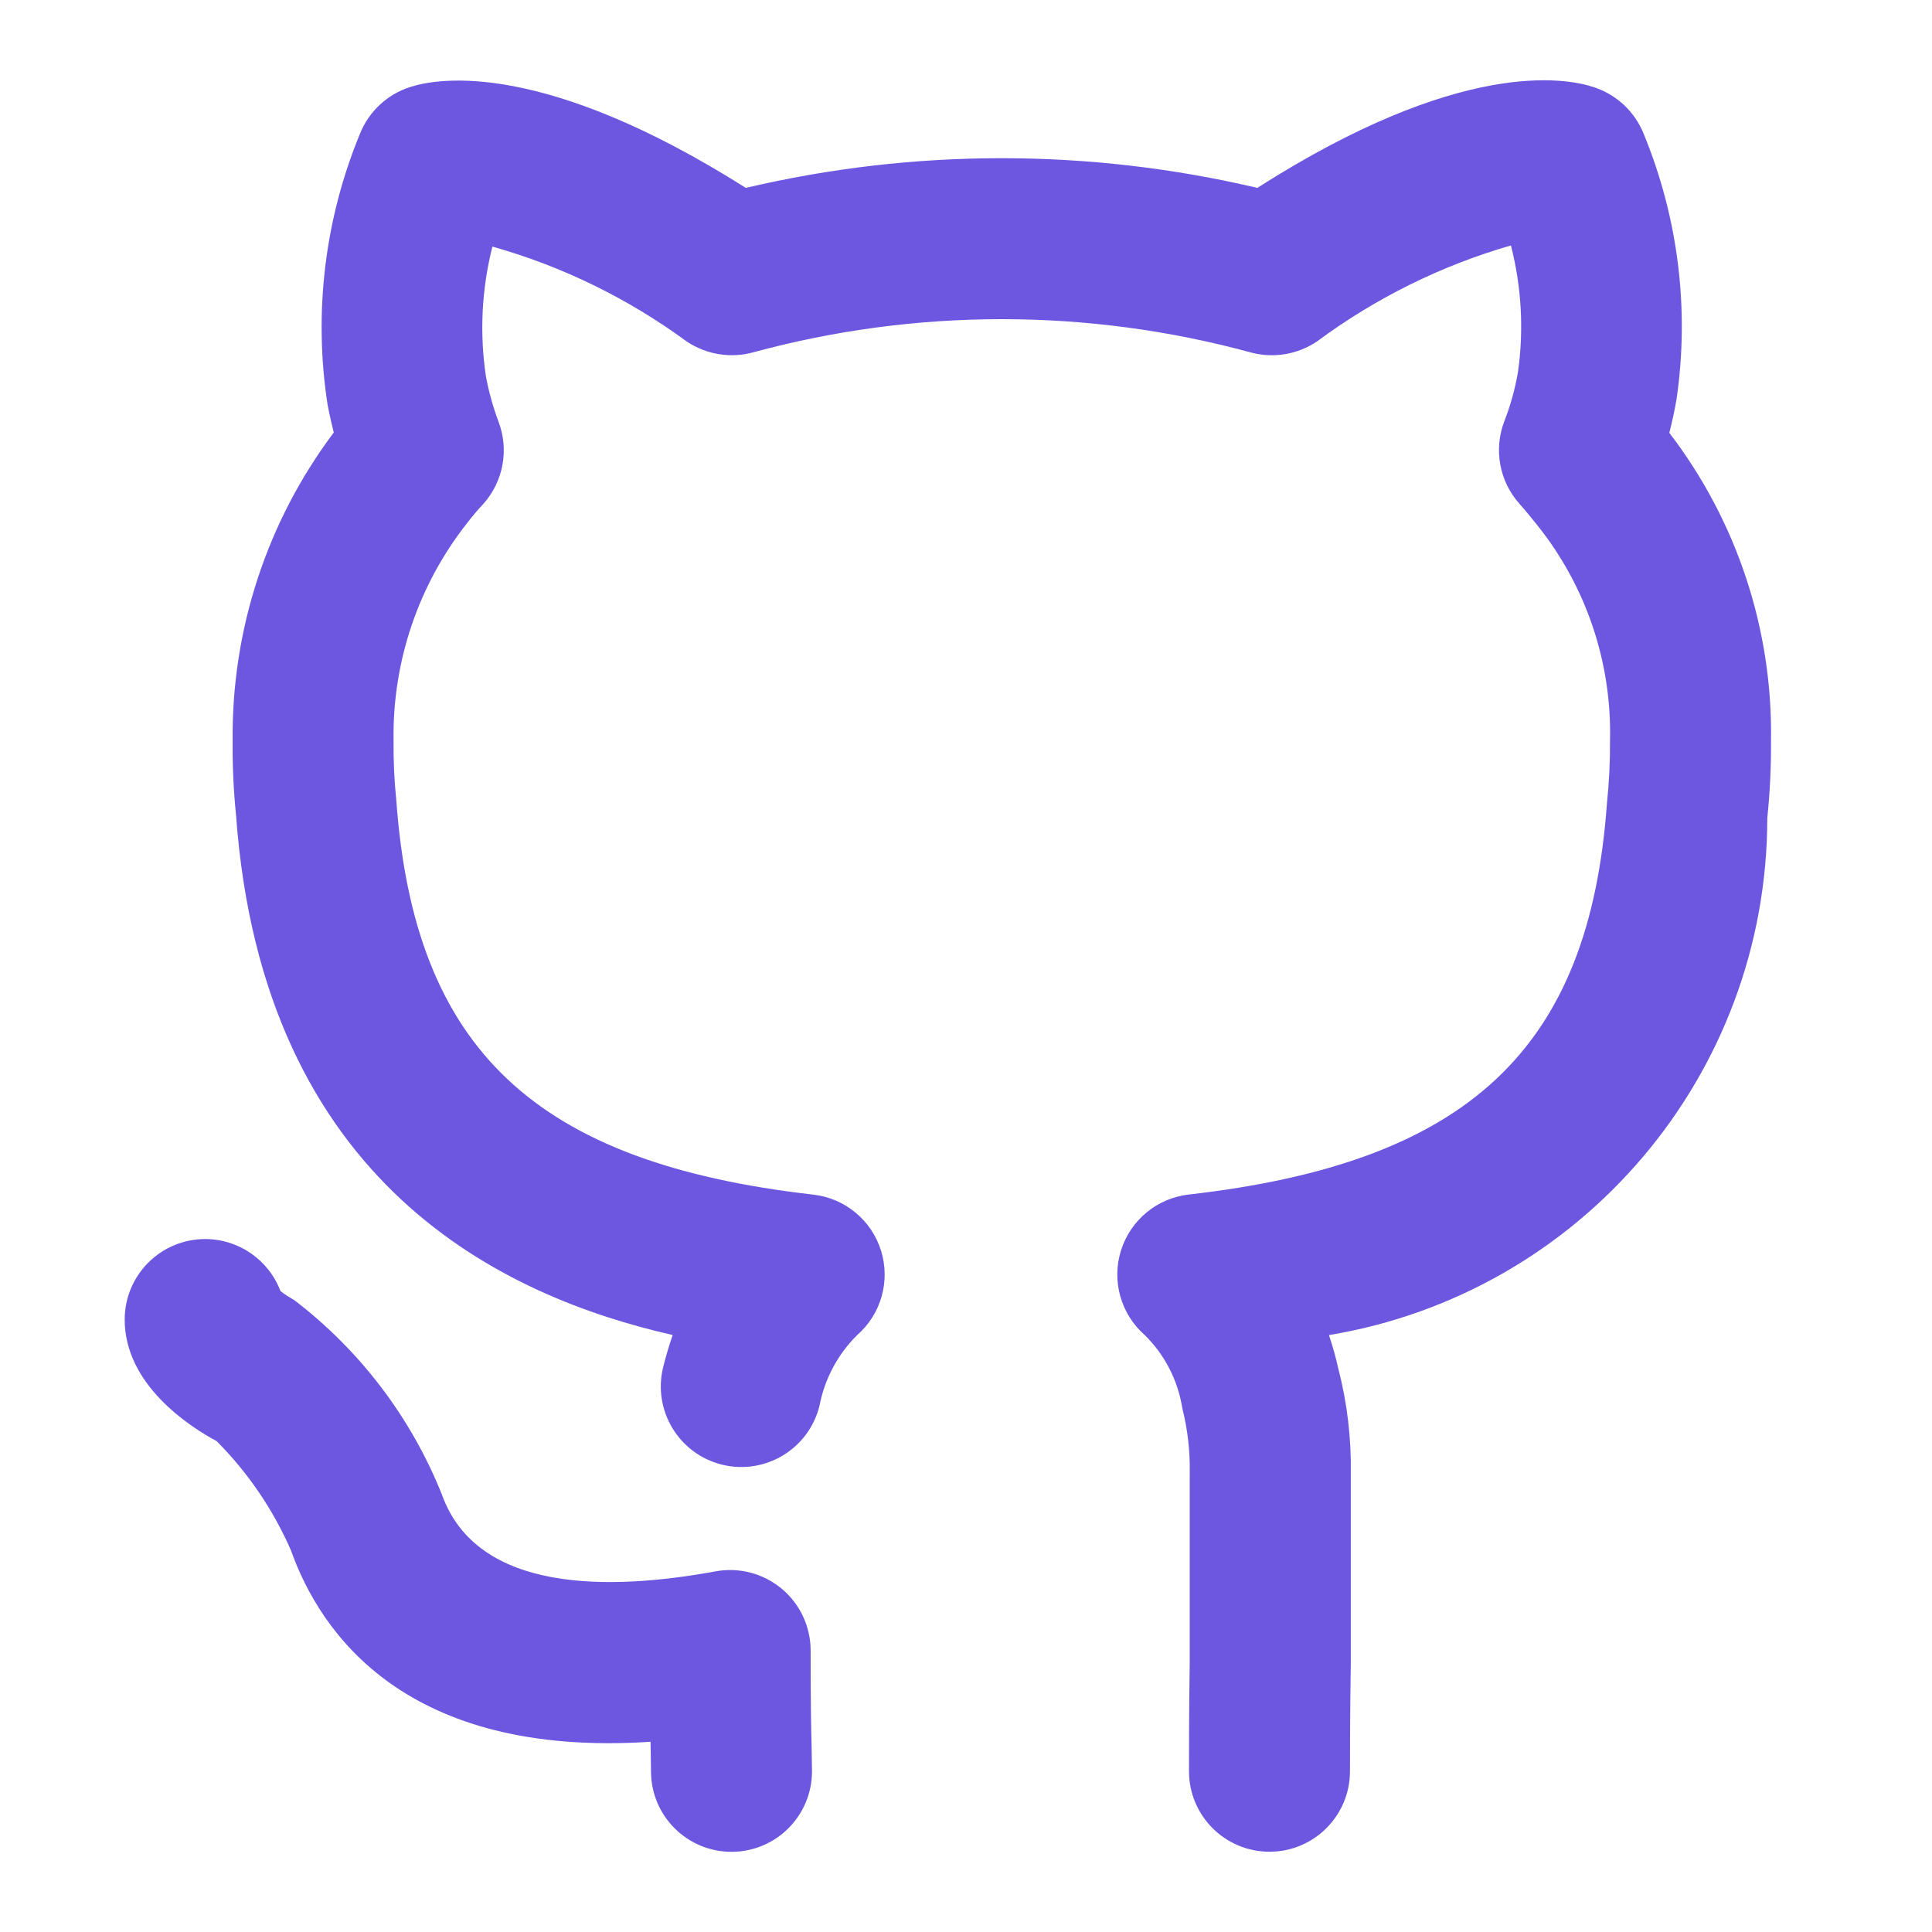
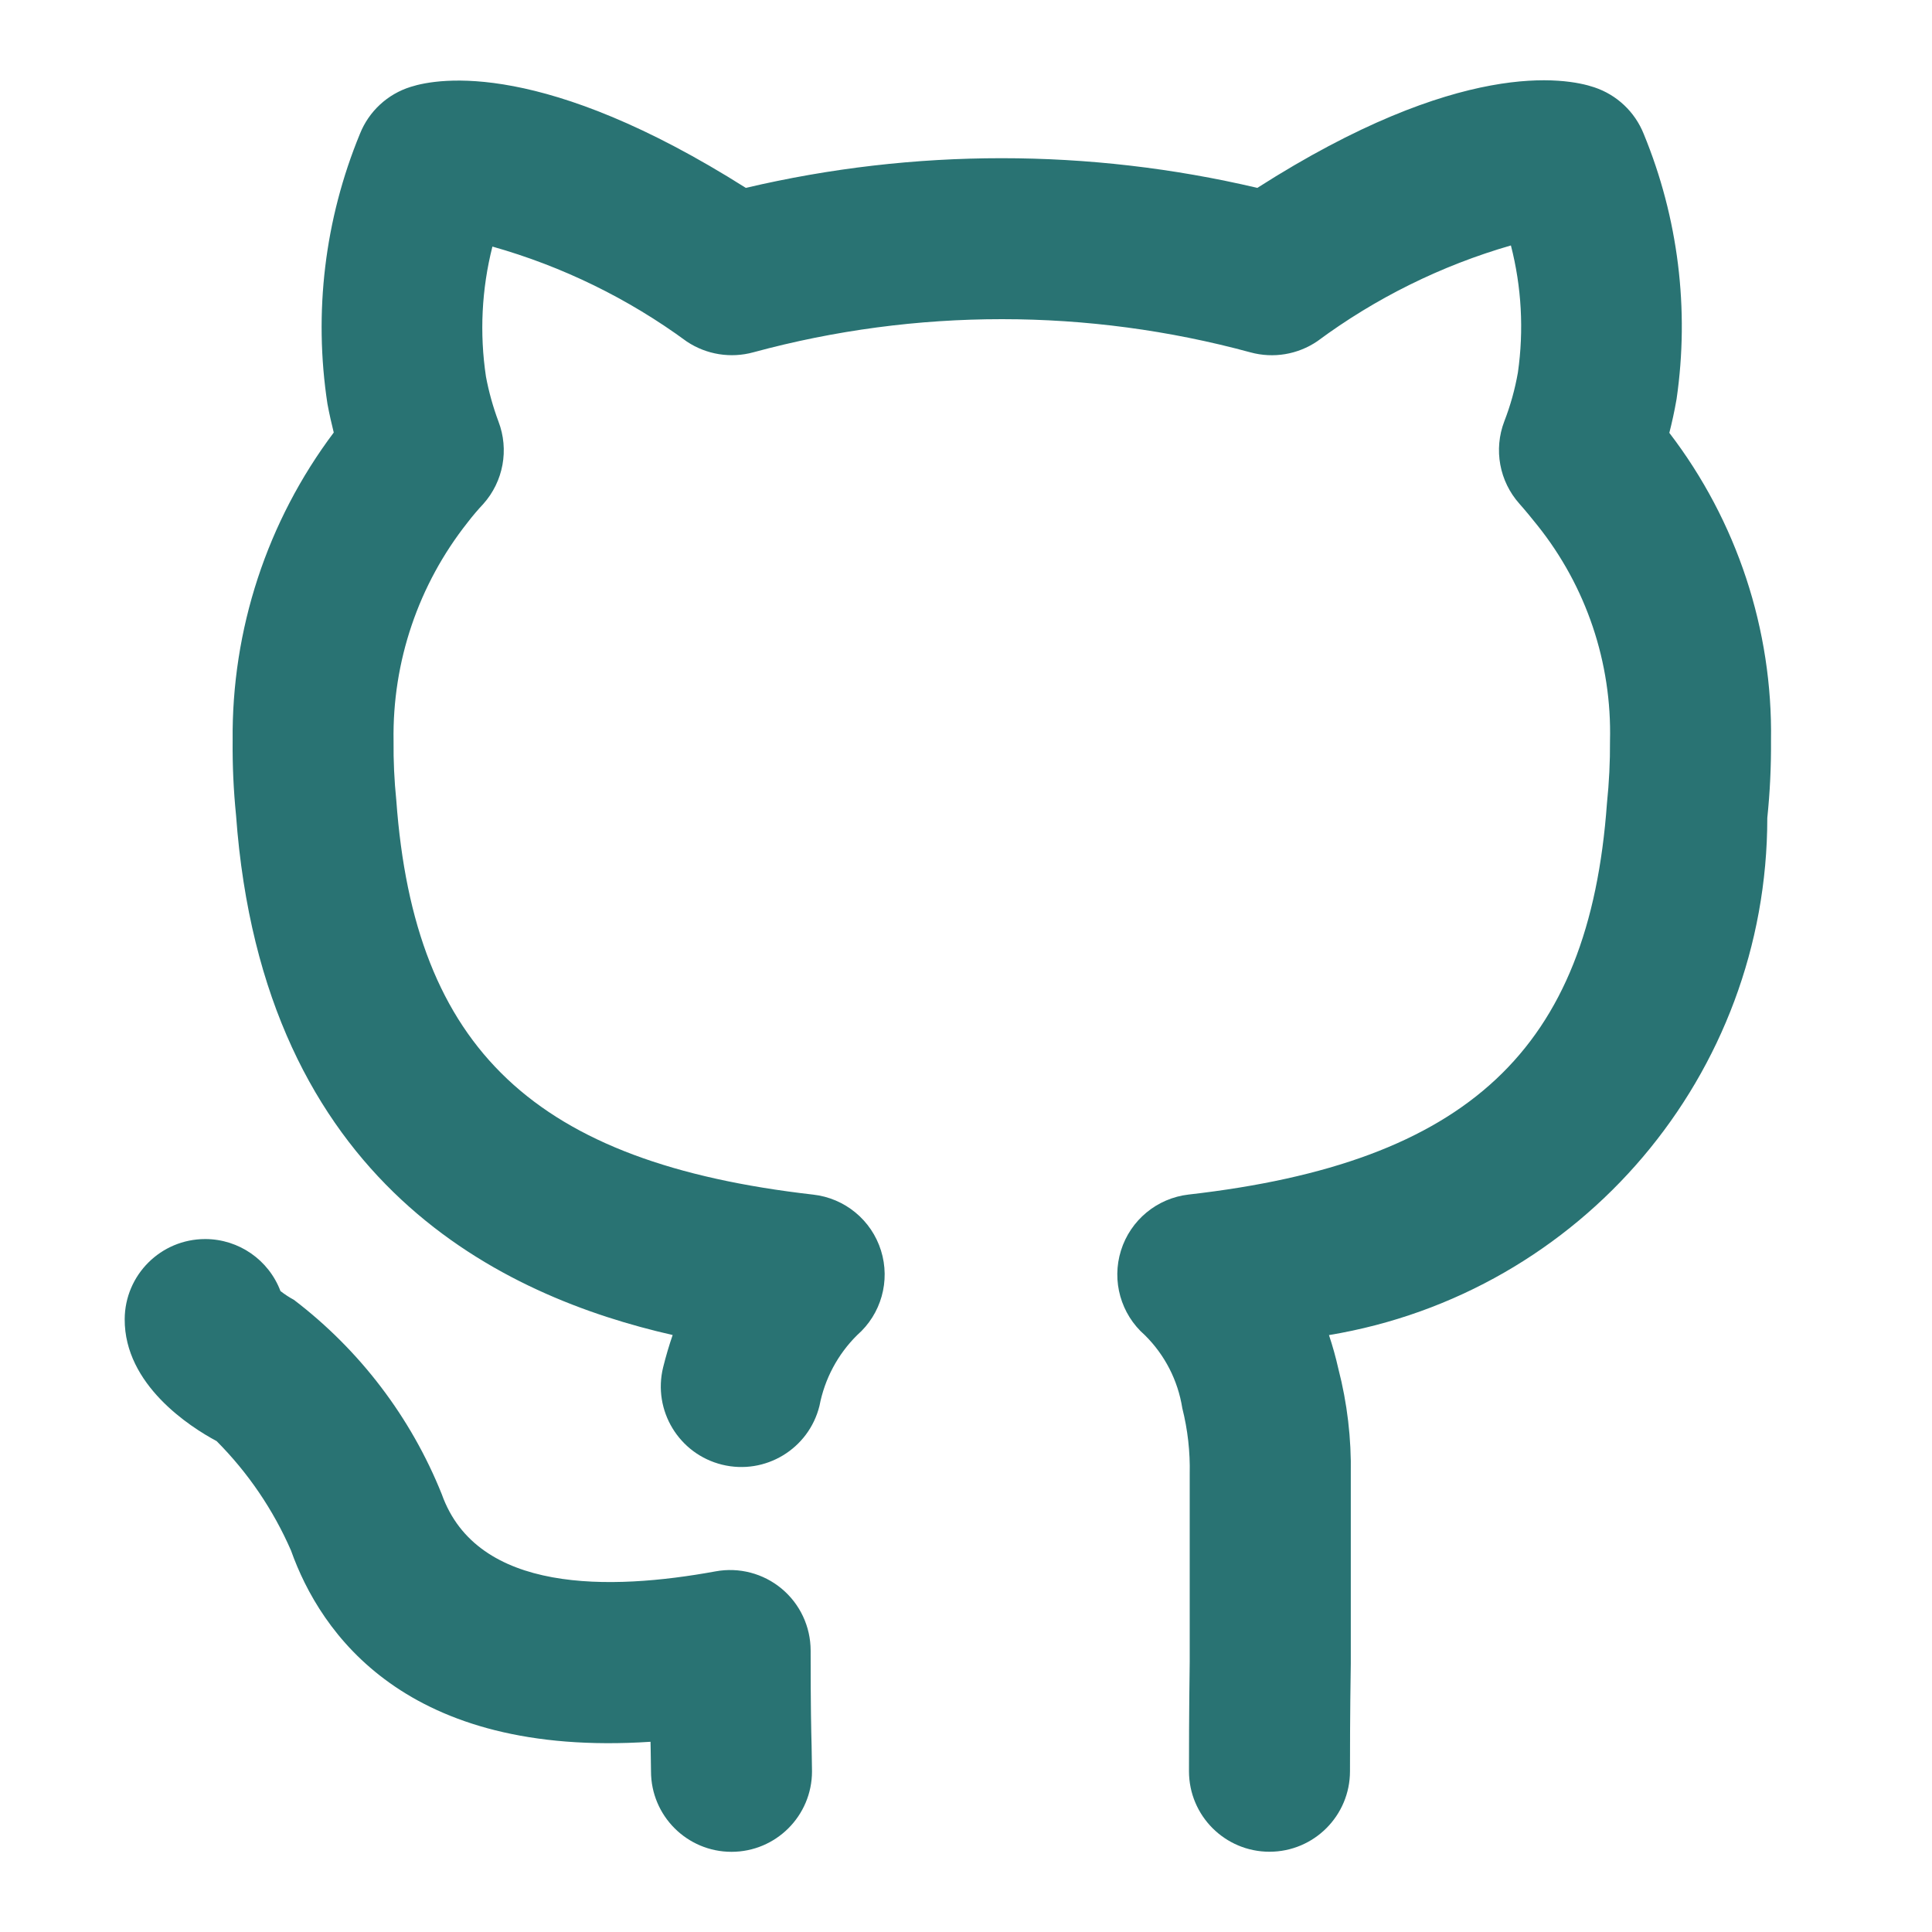
- <svg xmlns="http://www.w3.org/2000/svg" data-name="Layer 1" viewBox="0 0 24 24" fill="#6e57e0">
+ <svg xmlns="http://www.w3.org/2000/svg" data-name="Layer 1" viewBox="0 0 24 24" fill="#297373">
  <path d="M10.07,20.503a1,1,0,0,0-1.181-.983c-1.309.24-2.962.276-3.401-.958a5.708,5.708,0,0,0-1.837-2.415,1.201,1.201,0,0,1-.167-.109,1,1,0,0,0-.931-.646H2.549a1.0 1,0,0,0-1,.995c-.004.815.811,1.338,1.142,1.515a4.441,4.441,0,0,1,.924,1.359c.364,1.023,1.423,2.576,4.466,2.376.001.035.002.068.002.099l.004.268a1,1,0,0,0,2,0l-.005-.318C10.077,21.495,10.07,21.221,10.07,20.503Zm10.667-15.126c.032-.125.063-.264.09-.42a6.278,6.278,0,0,0-.408-3.293,1.002,1.002,0,0,0-.616-.58c-.356-.12-1.67-.356-4.184,1.25a13.869,13.869,0,0,0-6.354,0C6.762.751,5.455.966,5.102,1.079a.997.997,0,0,0-.631.584,6.3,6.3,0,0,0-.403,3.356c.024.128.051.246.078.354A6.269,6.269,0,0,0,2.89,9.203a8.422,8.422,0,0,0,.042.922c.334,4.603,3.334,5.984,5.424,6.459-.043.125-.083.259-.118.4a1,1,0,0,0,1.942.479,1.678,1.678,0,0,1,.468-.878.999.999,0,0,0-.546-1.745c-3.454-.395-4.954-1.802-5.179-4.898a6.611,6.611,0,0,1-.034-.738,4.258,4.258,0,0,1,.919-2.713,3.022,3.022,0,0,1,.196-.231 1.0 1,0,0,0,.188-1.024,3.388,3.388,0,0,1-.155-.556A4.094,4.094,0,0,1,6.117,3.063a7.543,7.543,0,0,1,2.415,1.18,1.009,1.009,0,0,0,.828.133,11.777,11.777,0,0,1,6.173.001,1.005,1.005,0,0,0,.831-.138,7.572,7.572,0,0,1,2.405-1.19,4.04,4.04,0,0,1,.087,1.578,3.205,3.205,0,0,1-.169.607 1.0 1,0,0,0,.188,1.024c.077.087.154.181.224.269A4.122,4.122,0,0,1,20,9.203a7.039,7.039,0,0,1-.038.777c-.22,3.056-1.726,4.464-5.196,4.859a1,1,0,0,0-.545,1.746,1.631,1.631,0,0,1,.466.908,3.061,3.061,0,0,1,.092.819v2.334C14.77,21.295,14.77,21.78,14.77,22.003a1,1,0,1,0,2,0c0-.217,0-.692.01-1.34V18.313a4.881,4.881,0,0,0-.155-1.312,4.256,4.256,0,0,0-.116-.416,6.513,6.513,0,0,0,5.445-6.424A8.697,8.697,0,0,0,22,9.203,6.131,6.131,0,0,0,20.737,5.377Z" />
</svg>
